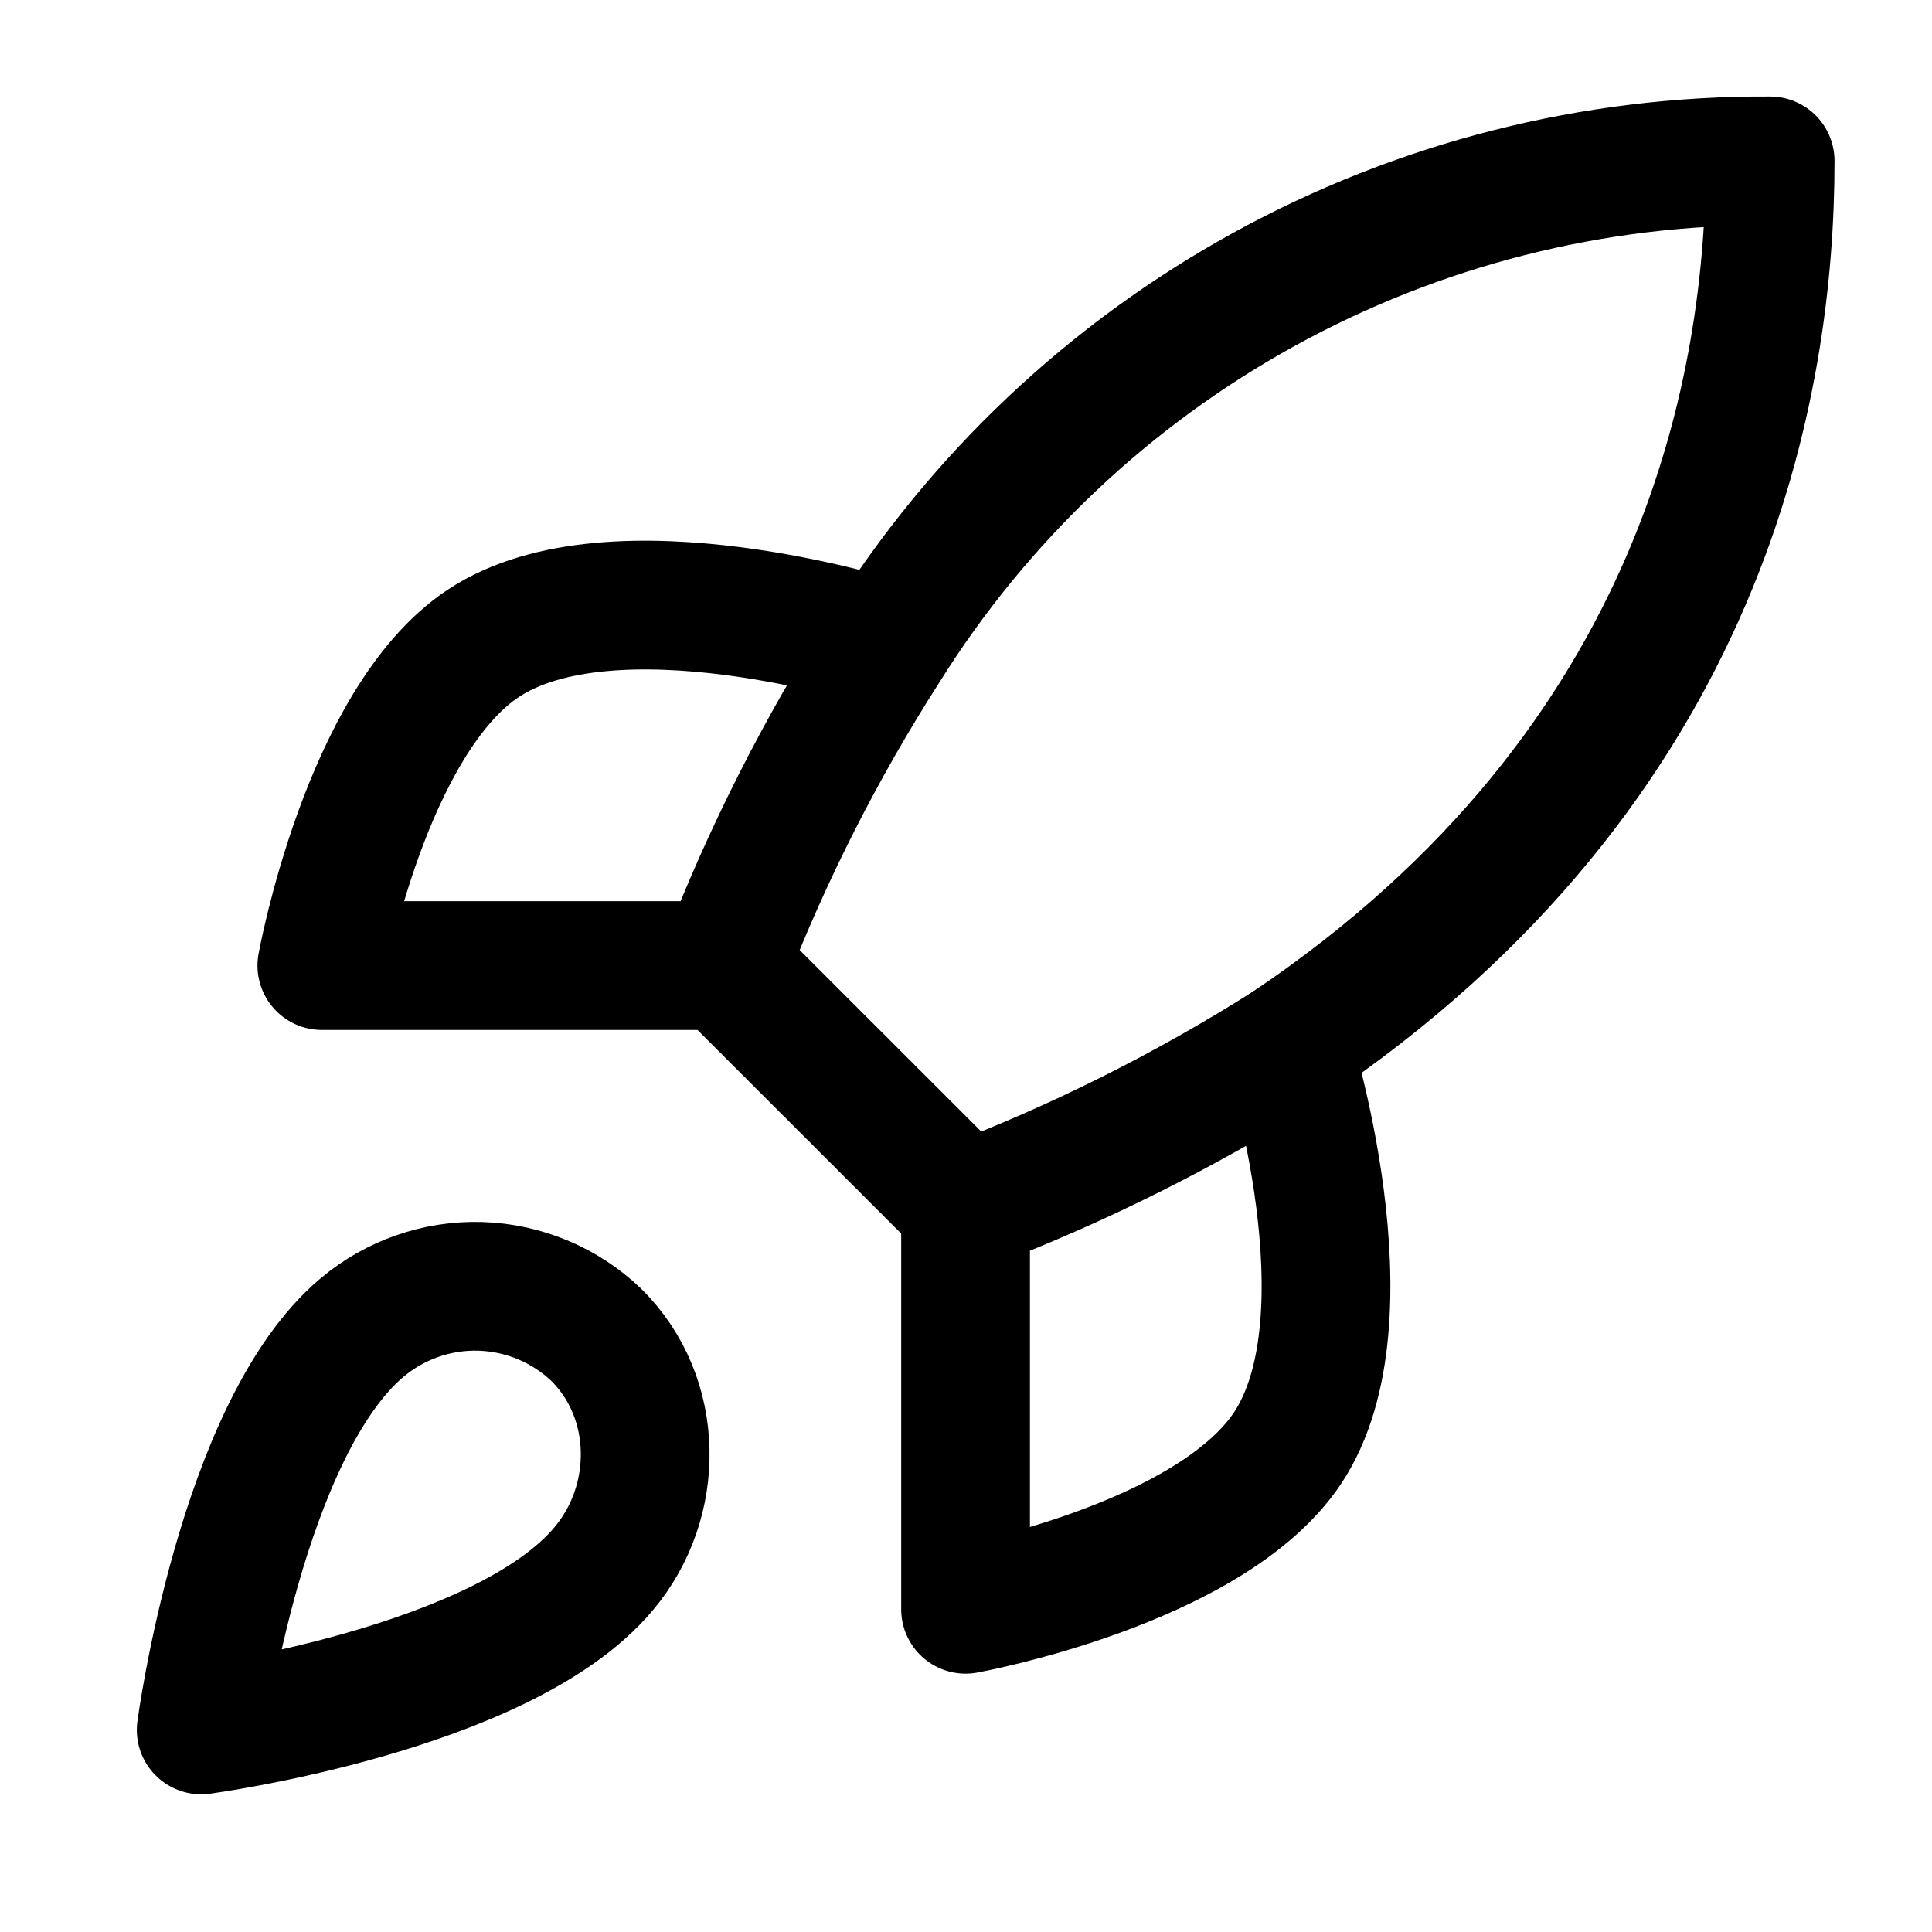
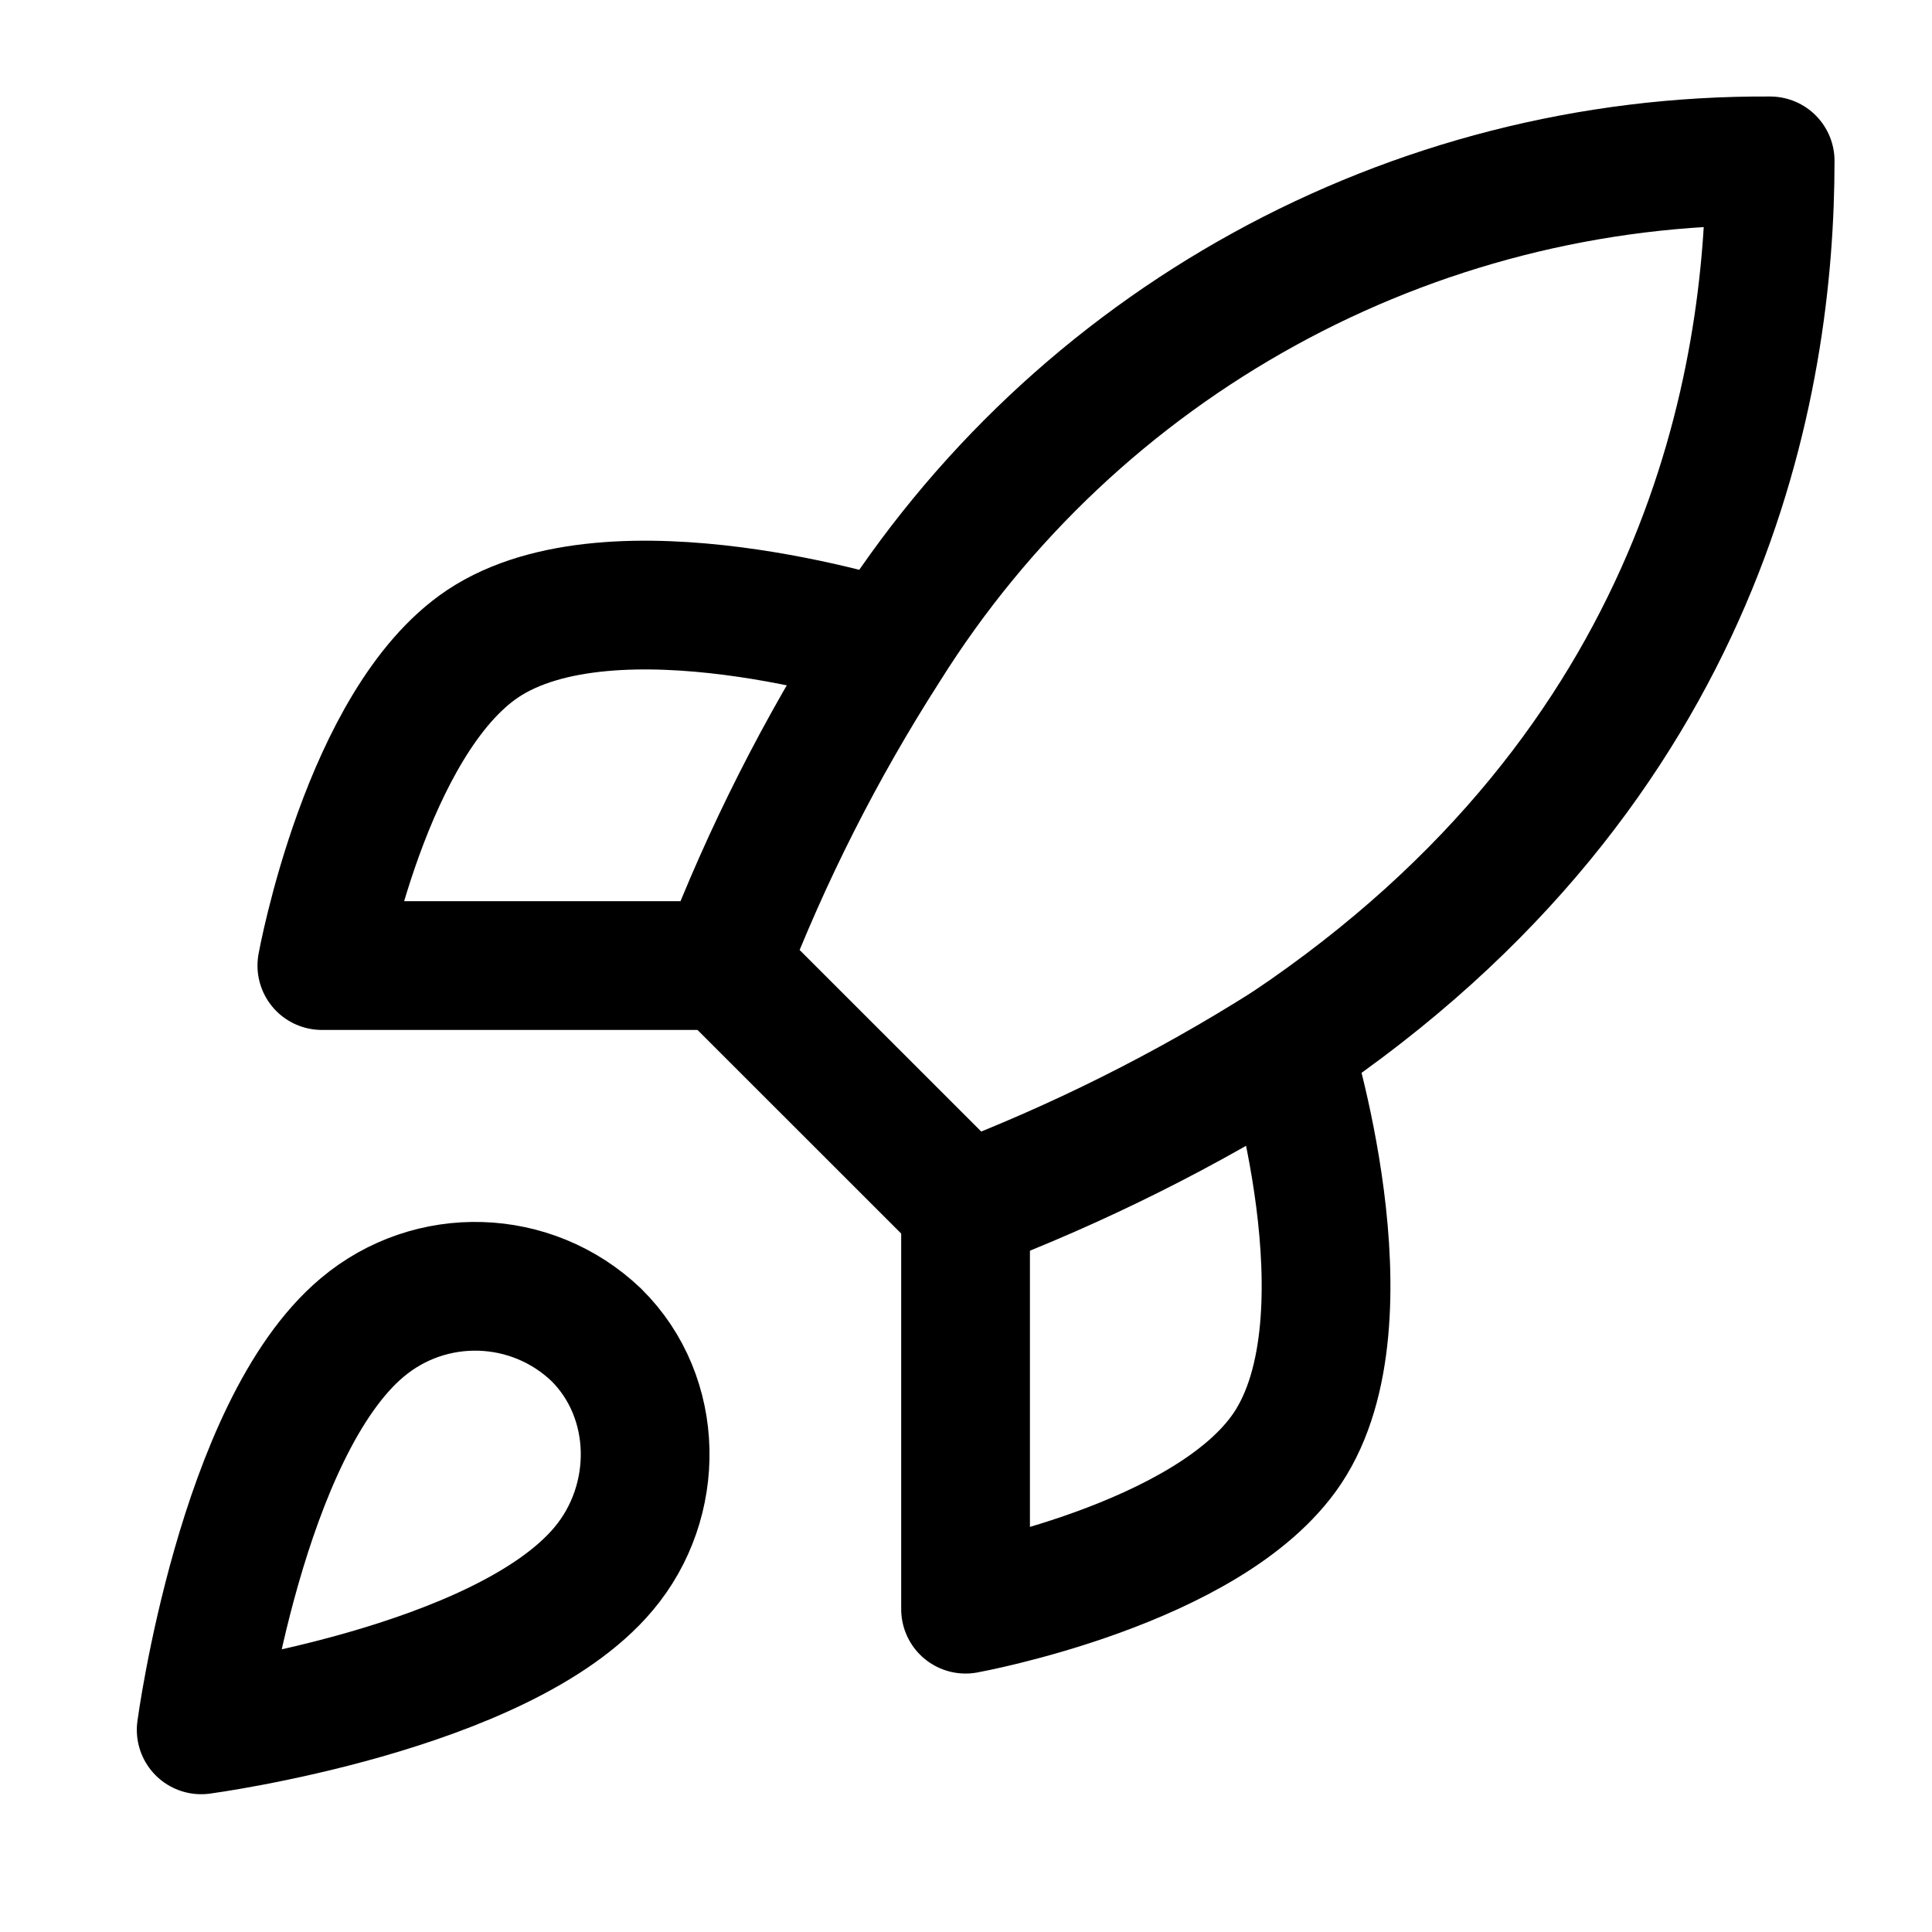
- <svg xmlns="http://www.w3.org/2000/svg" width="22" height="22" viewBox="0 0 22 22" fill="none">
-   <path d="M4.123 15.117C2.749 16.272 2.291 19.699 2.291 19.699C2.291 19.699 5.718 19.241 6.872 17.866C7.523 17.096 7.513 15.915 6.79 15.2C6.434 14.86 5.964 14.664 5.472 14.648C4.98 14.633 4.5 14.8 4.123 15.117Z" stroke="currentColor" stroke-width="1.466" stroke-linecap="round" stroke-linejoin="round" />
-   <path d="M10.995 13.743L8.246 10.995C8.734 9.73 9.348 8.517 10.079 7.376C11.146 5.669 12.633 4.263 14.397 3.293C16.161 2.323 18.144 1.82 20.157 1.832C20.157 4.325 19.442 8.704 14.66 11.911C13.502 12.643 12.275 13.257 10.995 13.743Z" stroke="currentColor" stroke-width="1.466" stroke-linecap="round" stroke-linejoin="round" />
-   <path d="M8.246 10.995H3.665C3.665 10.995 4.169 8.219 5.497 7.33C6.982 6.34 10.079 7.33 10.079 7.33" stroke="currentColor" stroke-width="1.466" stroke-linecap="round" stroke-linejoin="round" />
-   <path d="M10.995 13.744V18.325C10.995 18.325 13.771 17.821 14.66 16.492C15.649 15.008 14.66 11.911 14.66 11.911" stroke="currentColor" stroke-width="1.466" stroke-linecap="round" stroke-linejoin="round" />
+ <svg xmlns="http://www.w3.org/2000/svg" width="22" height="22" fill="none" viewBox="0 0 22 22">
+   <path stroke="currentColor" stroke-linecap="round" stroke-linejoin="round" stroke-width="1.466" d="M4.123 15.118c-1.374 1.154-1.832 4.58-1.832 4.58s3.427-.457 4.581-1.832c.65-.77.641-1.951-.082-2.666a1.997 1.997 0 0 0-2.667-.082M10.995 13.743l-2.749-2.748a20 20 0 0 1 1.832-3.62 11.8 11.8 0 0 1 10.079-5.543c0 2.493-.715 6.872-5.497 10.079a20.5 20.5 0 0 1-3.665 1.832" />
+   <path stroke="currentColor" stroke-linecap="round" stroke-linejoin="round" stroke-width="1.466" d="M8.246 10.995H3.665s.504-2.776 1.832-3.665c1.485-.99 4.582 0 4.582 0M10.995 13.744v4.58s2.776-.503 3.665-1.832c.99-1.484 0-4.58 0-4.58" />
</svg>
